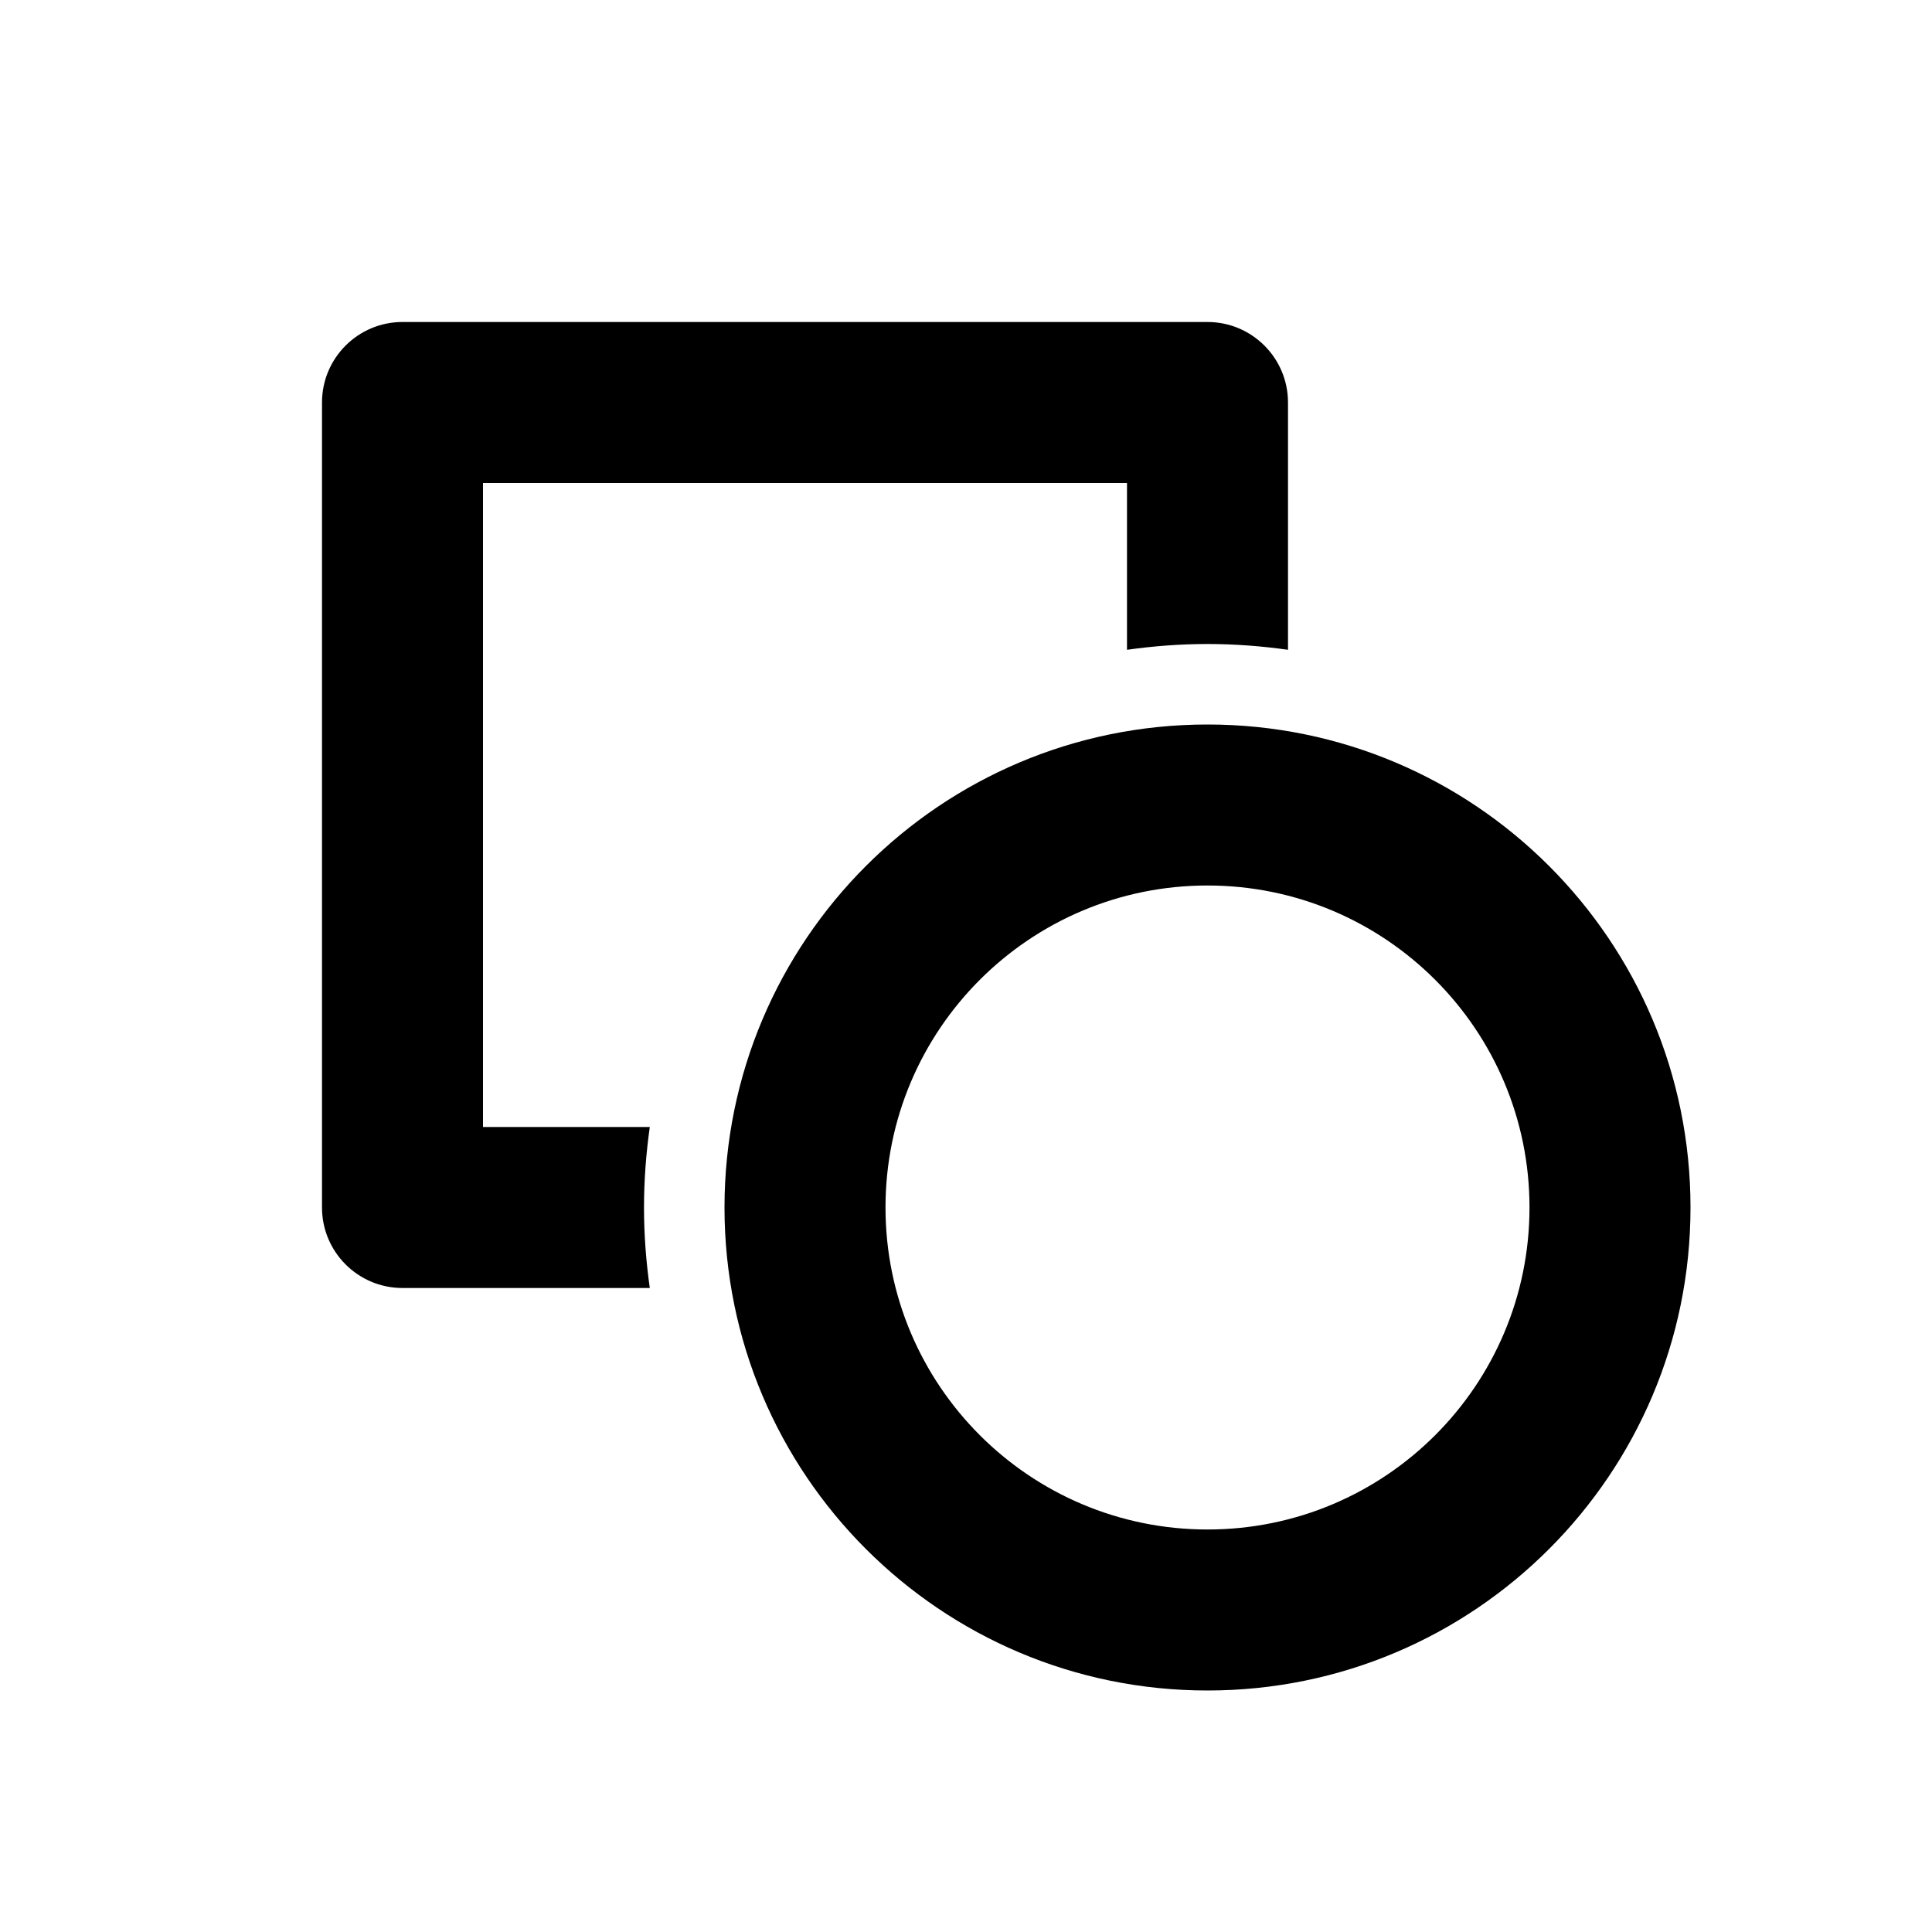
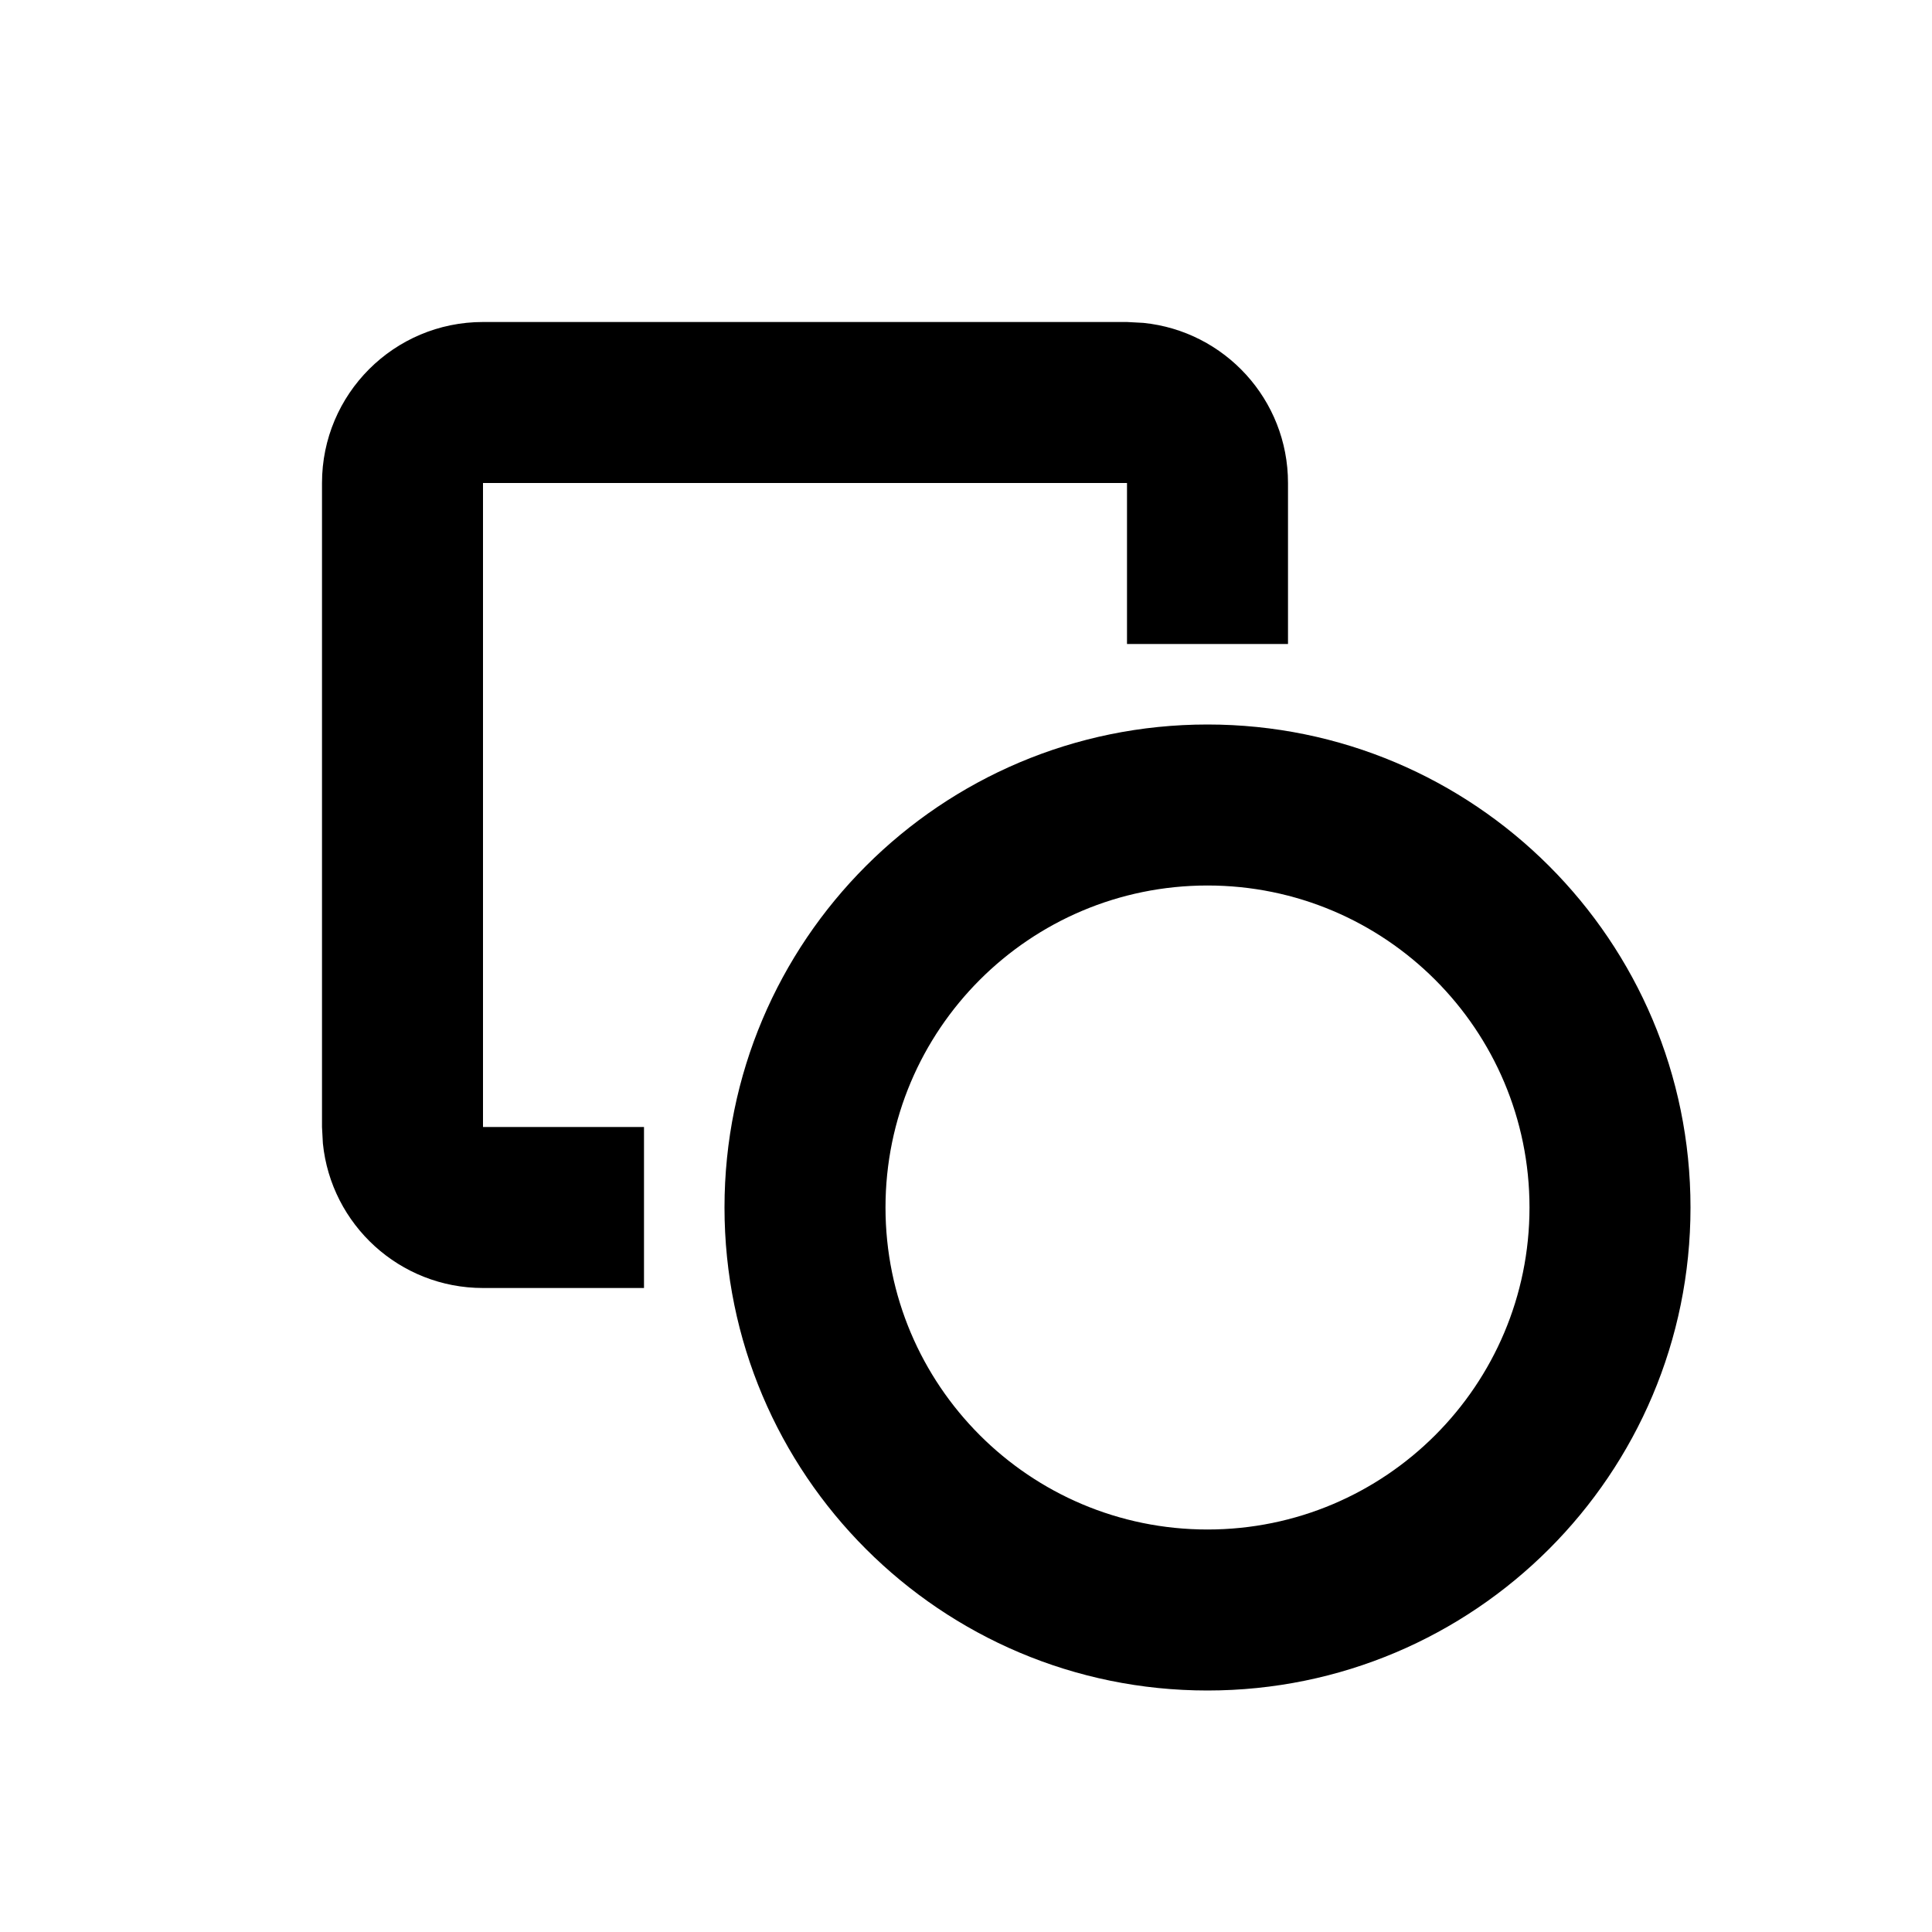
<svg xmlns="http://www.w3.org/2000/svg" width="24" height="24" viewBox="0 0 24 24" fill="none">
  <path d="M15 9C18.314 9 21 11.686 21 15C21 18.314 18.314 21 15 21C11.686 21 9 18.314 9 15C9 11.686 11.686 9 15 9ZM15 11C12.791 11 11 12.791 11 15C11 17.209 12.791 19 15 19C17.209 19 19 17.209 19 15C19 12.791 17.209 11 15 11Z" fill="black" />
-   <path d="M15 4C15.552 4 16 4.448 16 5V8.072C15.673 8.026 15.34 8 15 8C14.66 8 14.327 8.026 14 8.072V6H6V14H8.072C8.026 14.327 8 14.66 8 15C8 15.34 8.026 15.673 8.072 16H5C4.448 16 4 15.552 4 15V5C4 4.448 4.448 4 5 4H15Z" fill="black" />
+   <path d="M14.204 4.011C15.213 4.113 16 4.964 16 6V8H14V6H6V14H8V16H6C4.964 16 4.113 15.213 4.011 14.204L4 14V6C4 4.895 4.895 4 6 4H14L14.204 4.011Z" fill="black" />
</svg>
